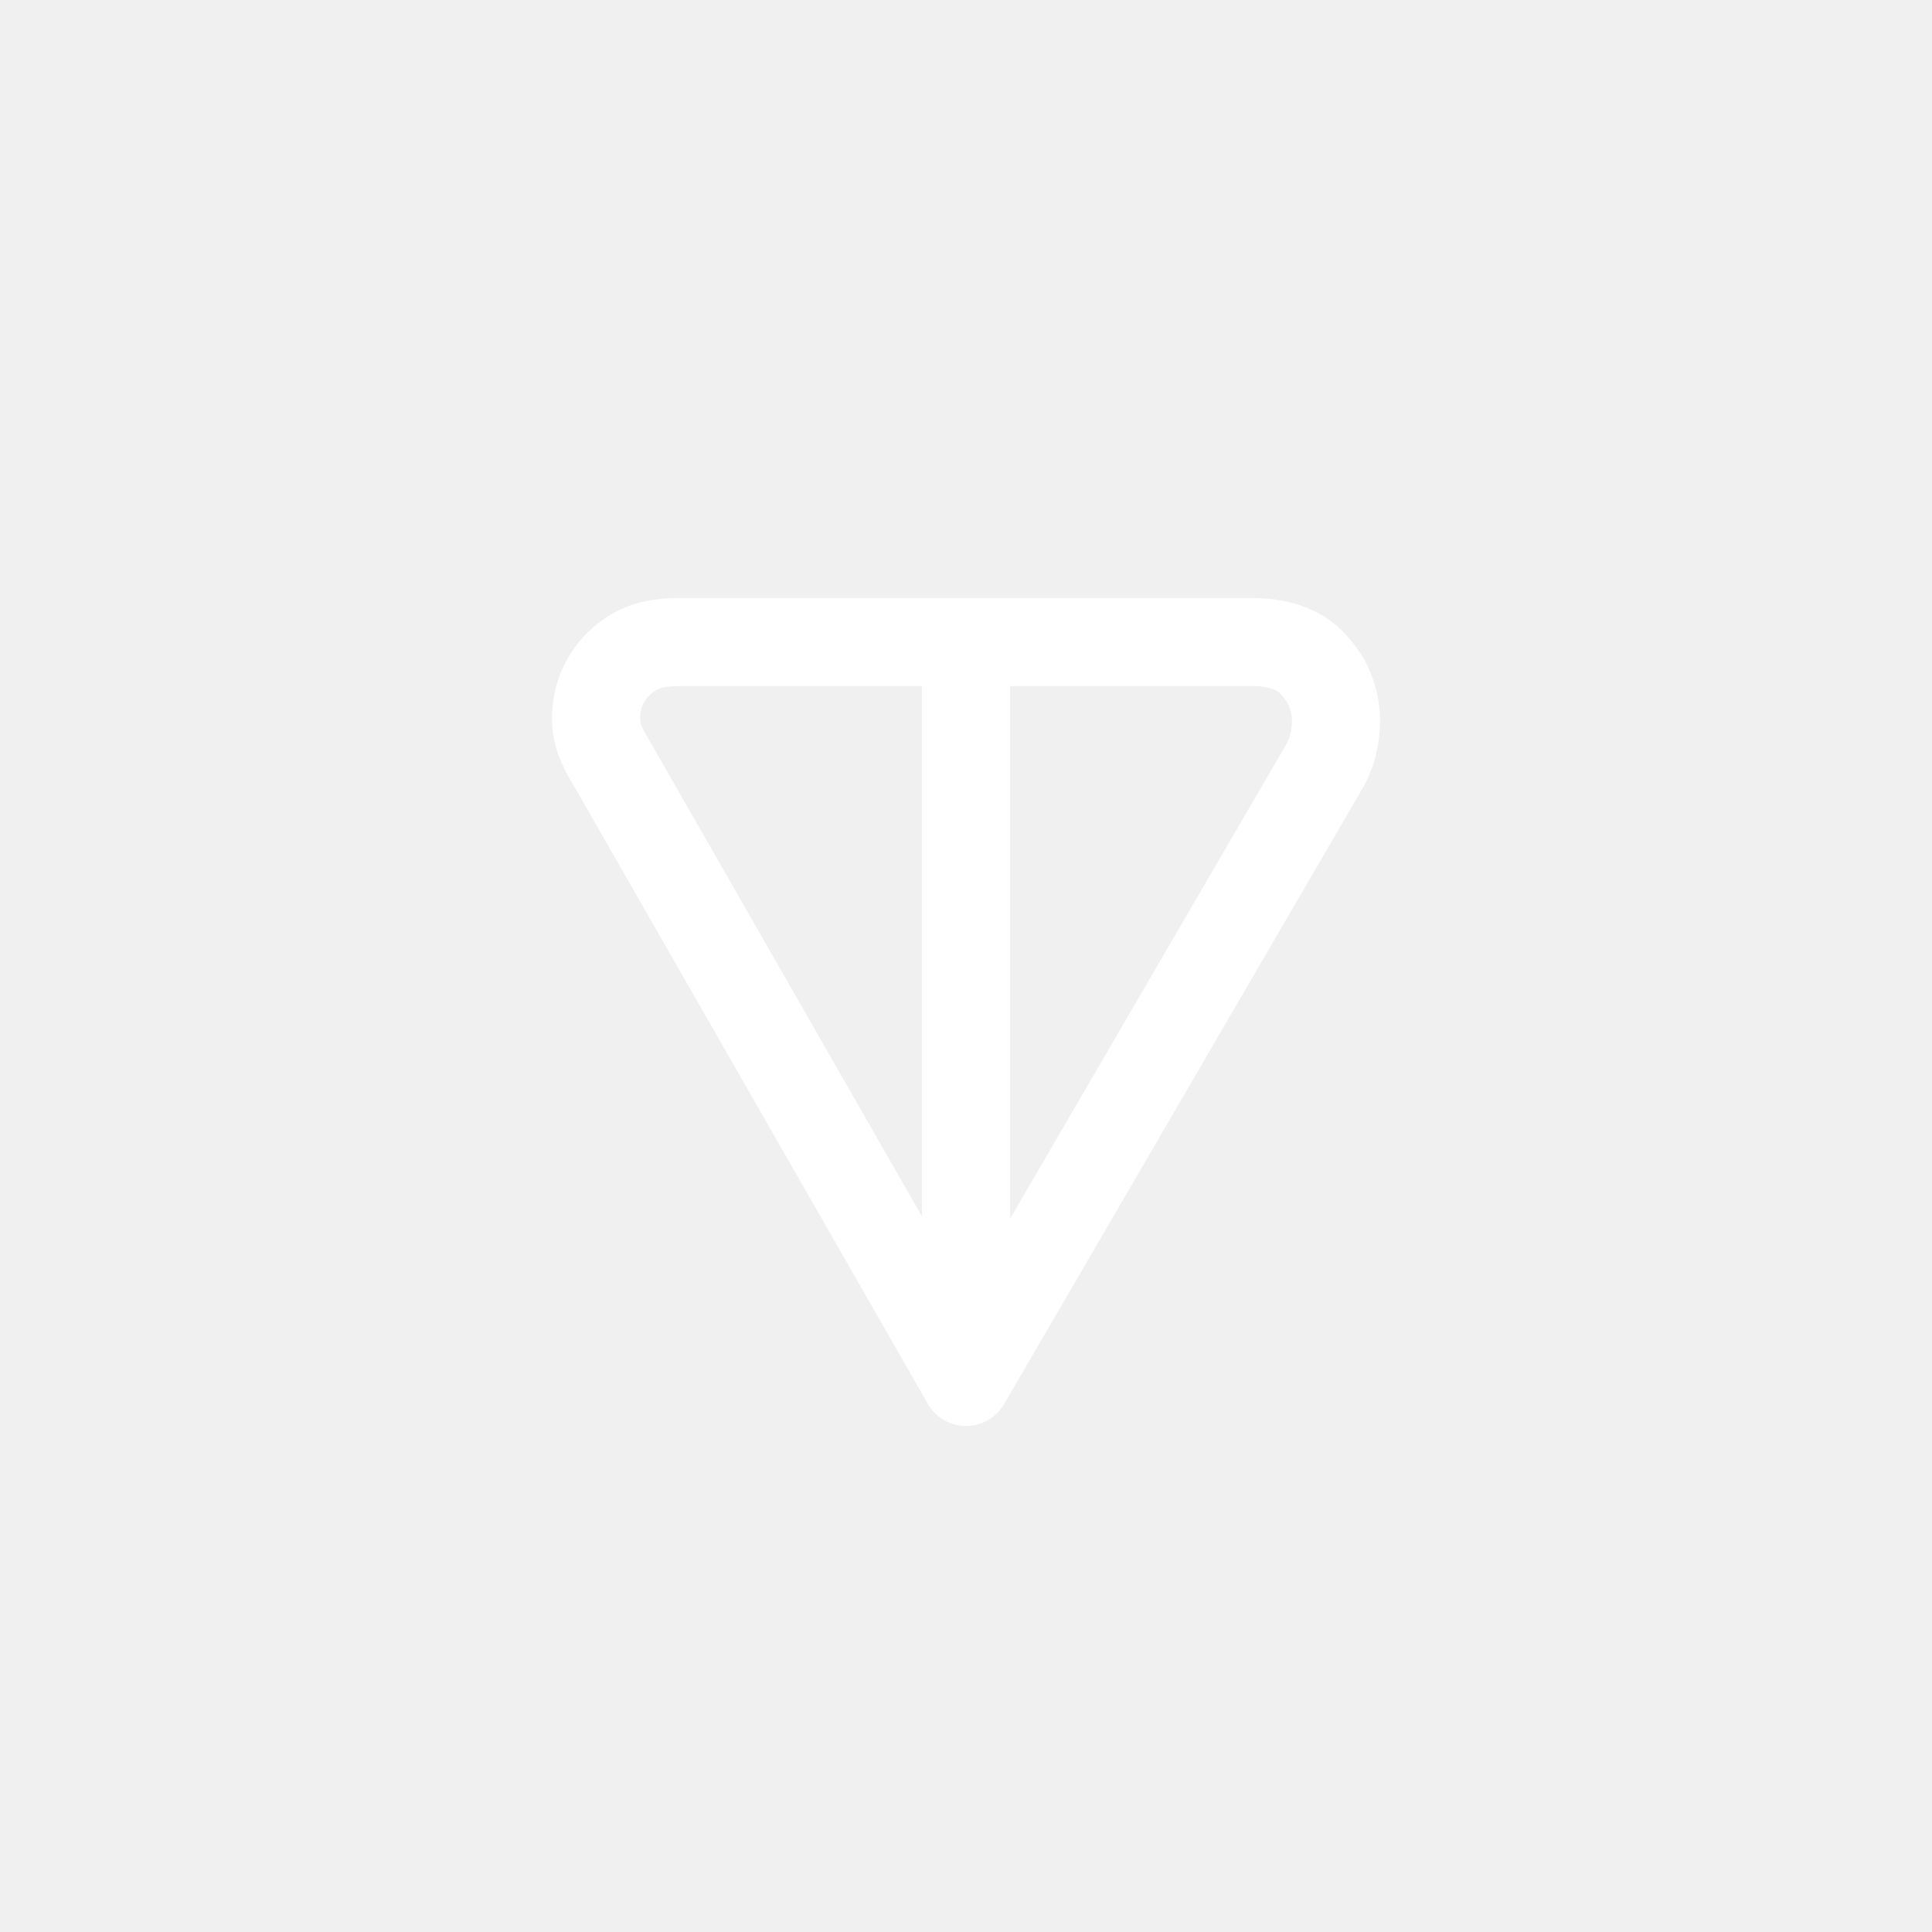
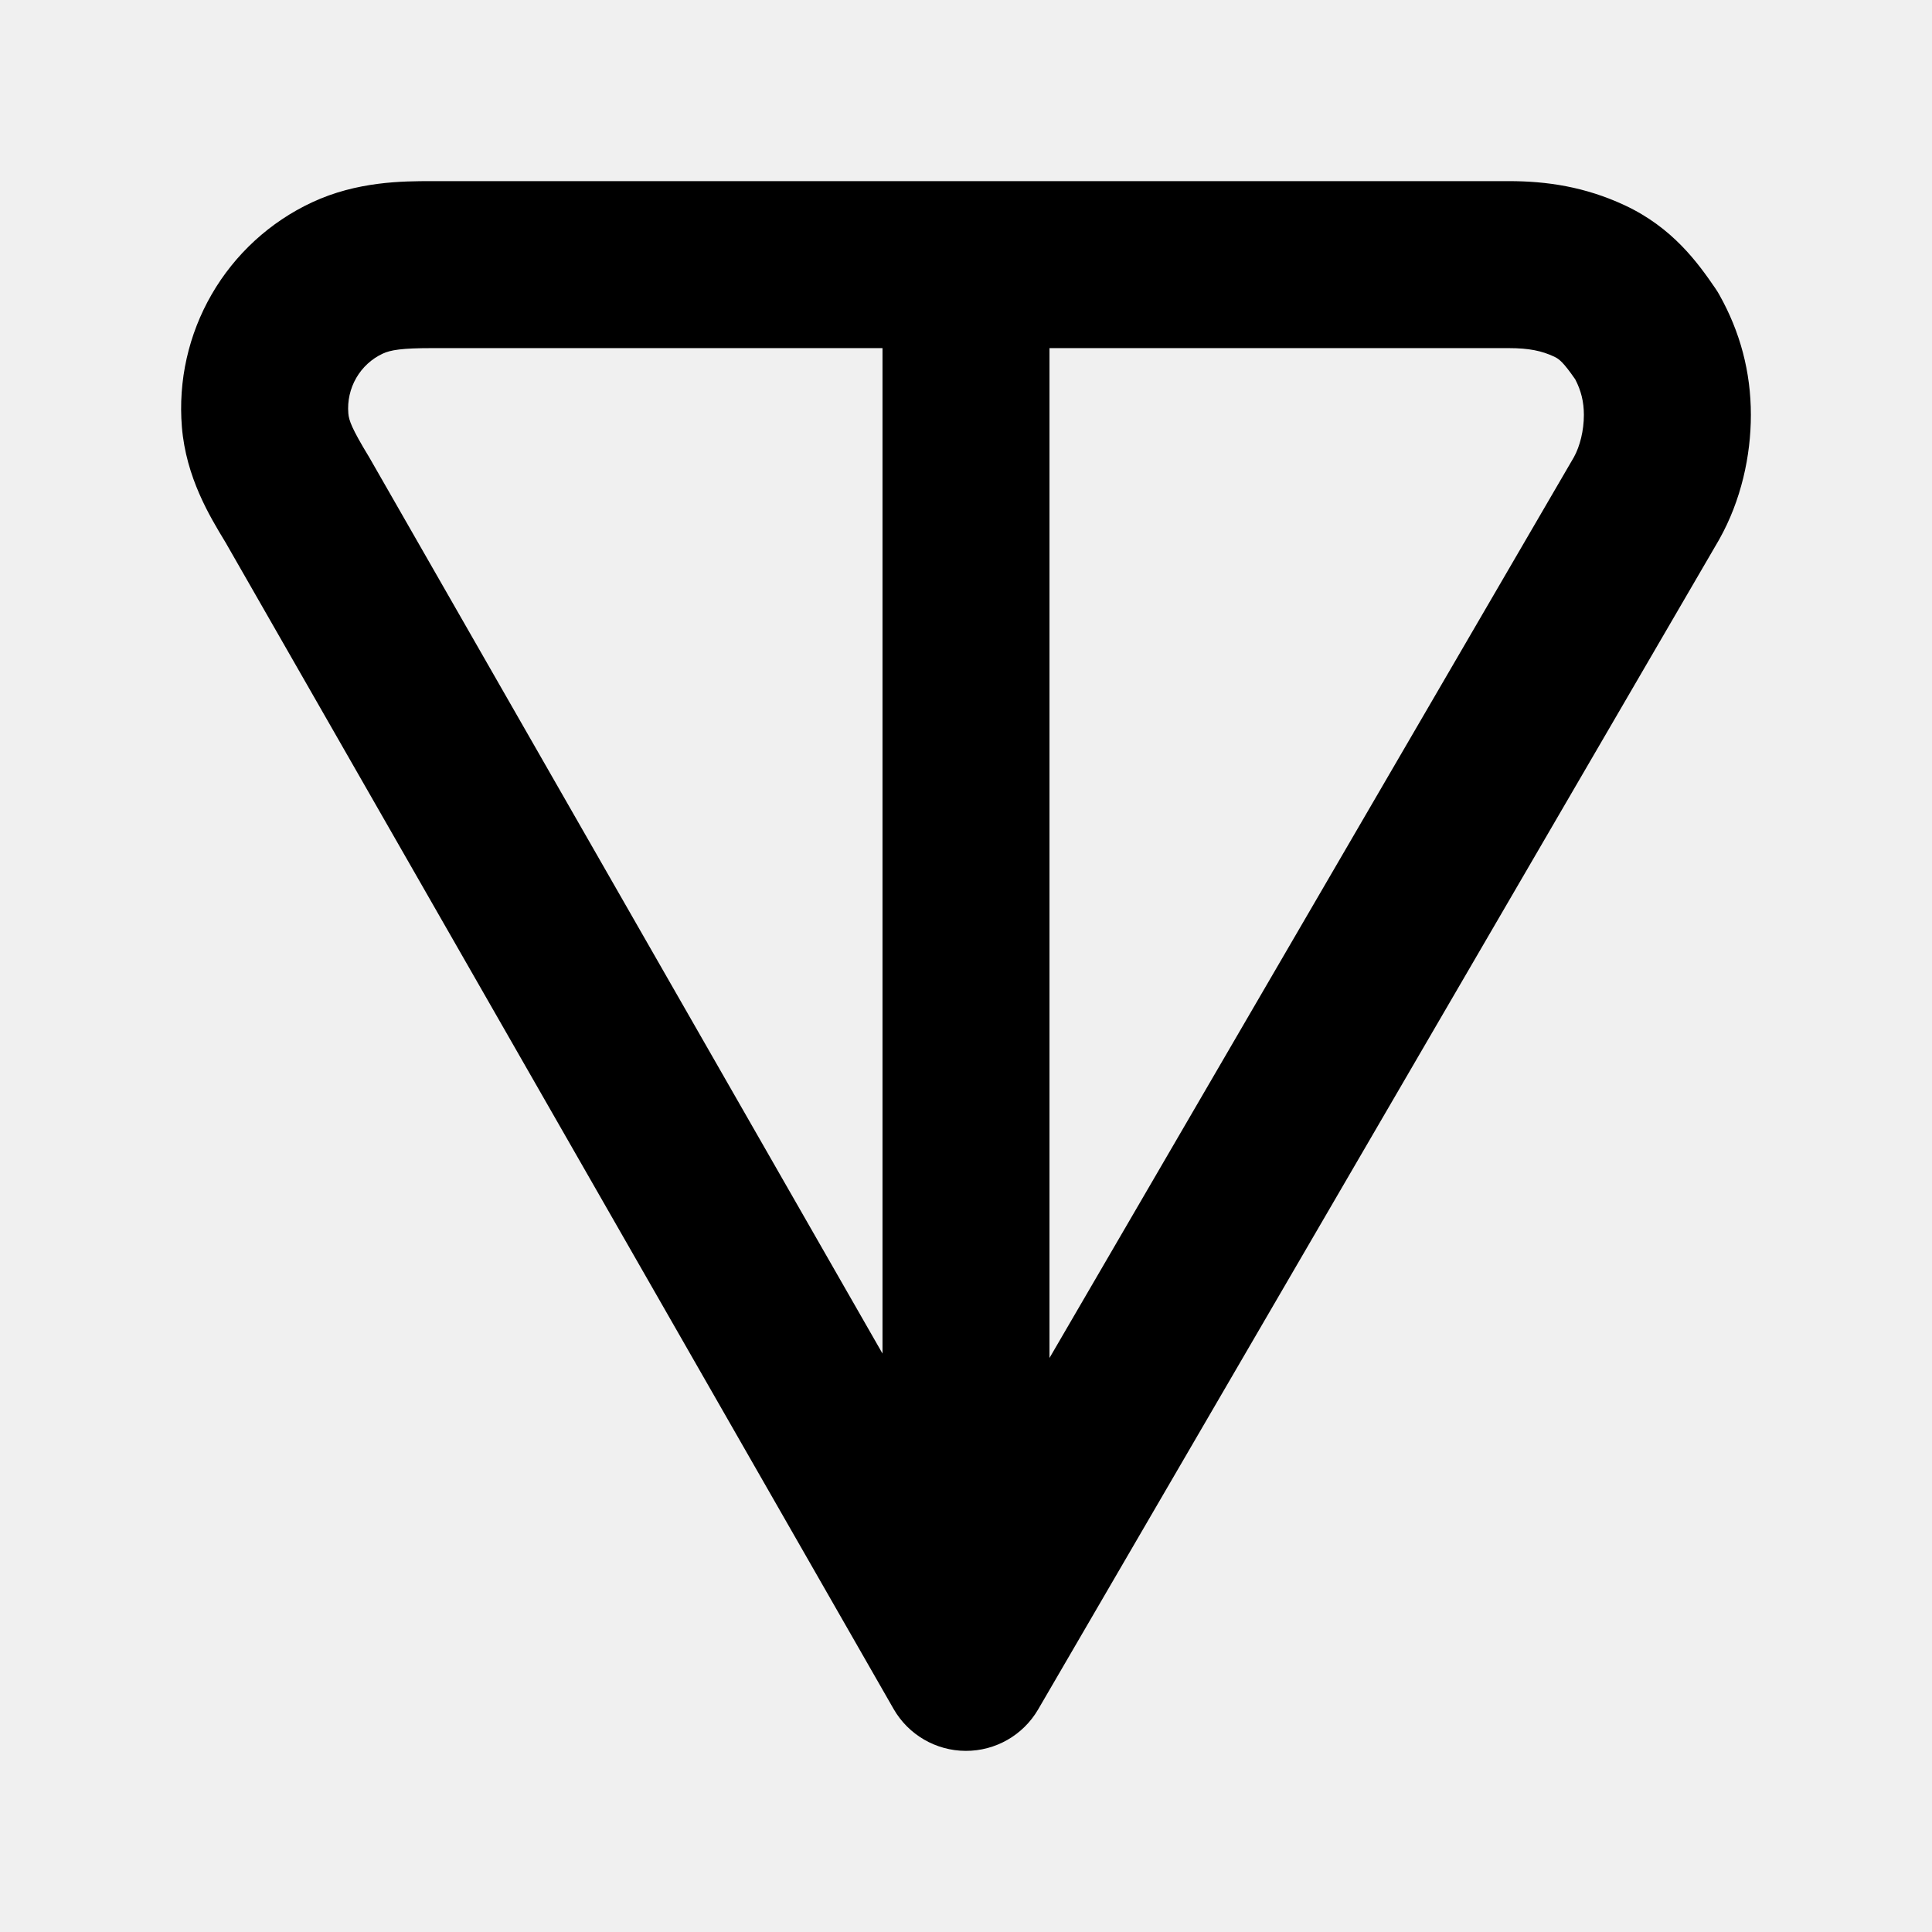
- <svg xmlns="http://www.w3.org/2000/svg" width="42" height="42" viewBox="0 0 42 42" fill="none">
-   <path fill-rule="evenodd" clip-rule="evenodd" d="M14.873 13L27.224 13C27.661 13 28.098 13.064 28.554 13.277C29.101 13.532 29.391 13.934 29.594 14.231C29.61 14.254 29.625 14.278 29.638 14.302C29.877 14.728 30 15.187 30 15.681C30 16.15 29.889 16.662 29.638 17.107C29.636 17.112 29.634 17.116 29.631 17.12L21.828 30.524C21.656 30.82 21.339 31.001 20.997 31C20.655 30.999 20.34 30.815 20.17 30.518L12.51 17.143C12.508 17.139 12.505 17.136 12.503 17.132C12.328 16.843 12.057 16.396 12.009 15.82C11.966 15.29 12.085 14.758 12.351 14.298C12.618 13.837 13.019 13.469 13.501 13.244C14.018 13.002 14.542 13 14.873 13ZM20.043 14.915H14.873C14.533 14.915 14.403 14.936 14.312 14.979C14.185 15.037 14.08 15.134 14.009 15.257C13.938 15.379 13.906 15.521 13.918 15.663C13.924 15.744 13.958 15.837 14.153 16.16C14.157 16.167 14.162 16.174 14.165 16.181L20.043 26.444V14.915ZM21.958 14.915V26.495L27.972 16.164C28.04 16.041 28.086 15.863 28.086 15.681C28.086 15.533 28.055 15.405 27.986 15.273C27.915 15.17 27.871 15.115 27.834 15.078C27.803 15.046 27.779 15.028 27.745 15.012C27.603 14.946 27.457 14.915 27.224 14.915H21.958Z" fill="white" />
+ <svg xmlns="http://www.w3.org/2000/svg" width="320" height="320" viewBox="0 0 320 320" fill="none">
+   <path fill-rule="evenodd" clip-rule="evenodd" d="M71.489 30.001L249.894 30C256.205 30 262.512 30.927 269.104 34C277.005 37.683 281.194 43.488 284.13 47.781C284.358 48.115 284.572 48.459 284.769 48.811C288.221 54.955 290 61.588 290 68.723C290 75.503 288.386 82.889 284.769 89.327C284.735 89.39 284.7 89.45 284.665 89.511L171.952 283.128C169.466 287.398 164.891 290.017 159.951 290C155.01 289.983 150.454 287.33 147.999 283.043L37.355 89.84C37.324 89.787 37.292 89.735 37.26 89.682C34.728 85.509 30.812 79.057 30.127 70.73C29.498 63.072 31.219 55.399 35.066 48.746C38.914 42.093 44.706 36.774 51.674 33.518C59.144 30.027 66.715 30.001 71.489 30.001ZM146.17 57.66H71.489C66.583 57.66 64.699 57.962 63.383 58.578C61.562 59.427 60.032 60.826 59.01 62.593C57.988 64.362 57.525 66.412 57.694 68.463C57.79 69.639 58.269 70.984 61.097 75.647C61.156 75.745 61.214 75.844 61.271 75.943L146.17 224.192V57.66ZM173.829 57.66V224.924L260.695 75.708C261.675 73.926 262.34 71.352 262.34 68.723C262.34 66.591 261.898 64.739 260.91 62.831C259.872 61.339 259.241 60.55 258.713 60.009C258.259 59.547 257.91 59.299 257.417 59.069C255.364 58.112 253.262 57.66 249.894 57.66H173.829Z" fill="black" />
</svg>
